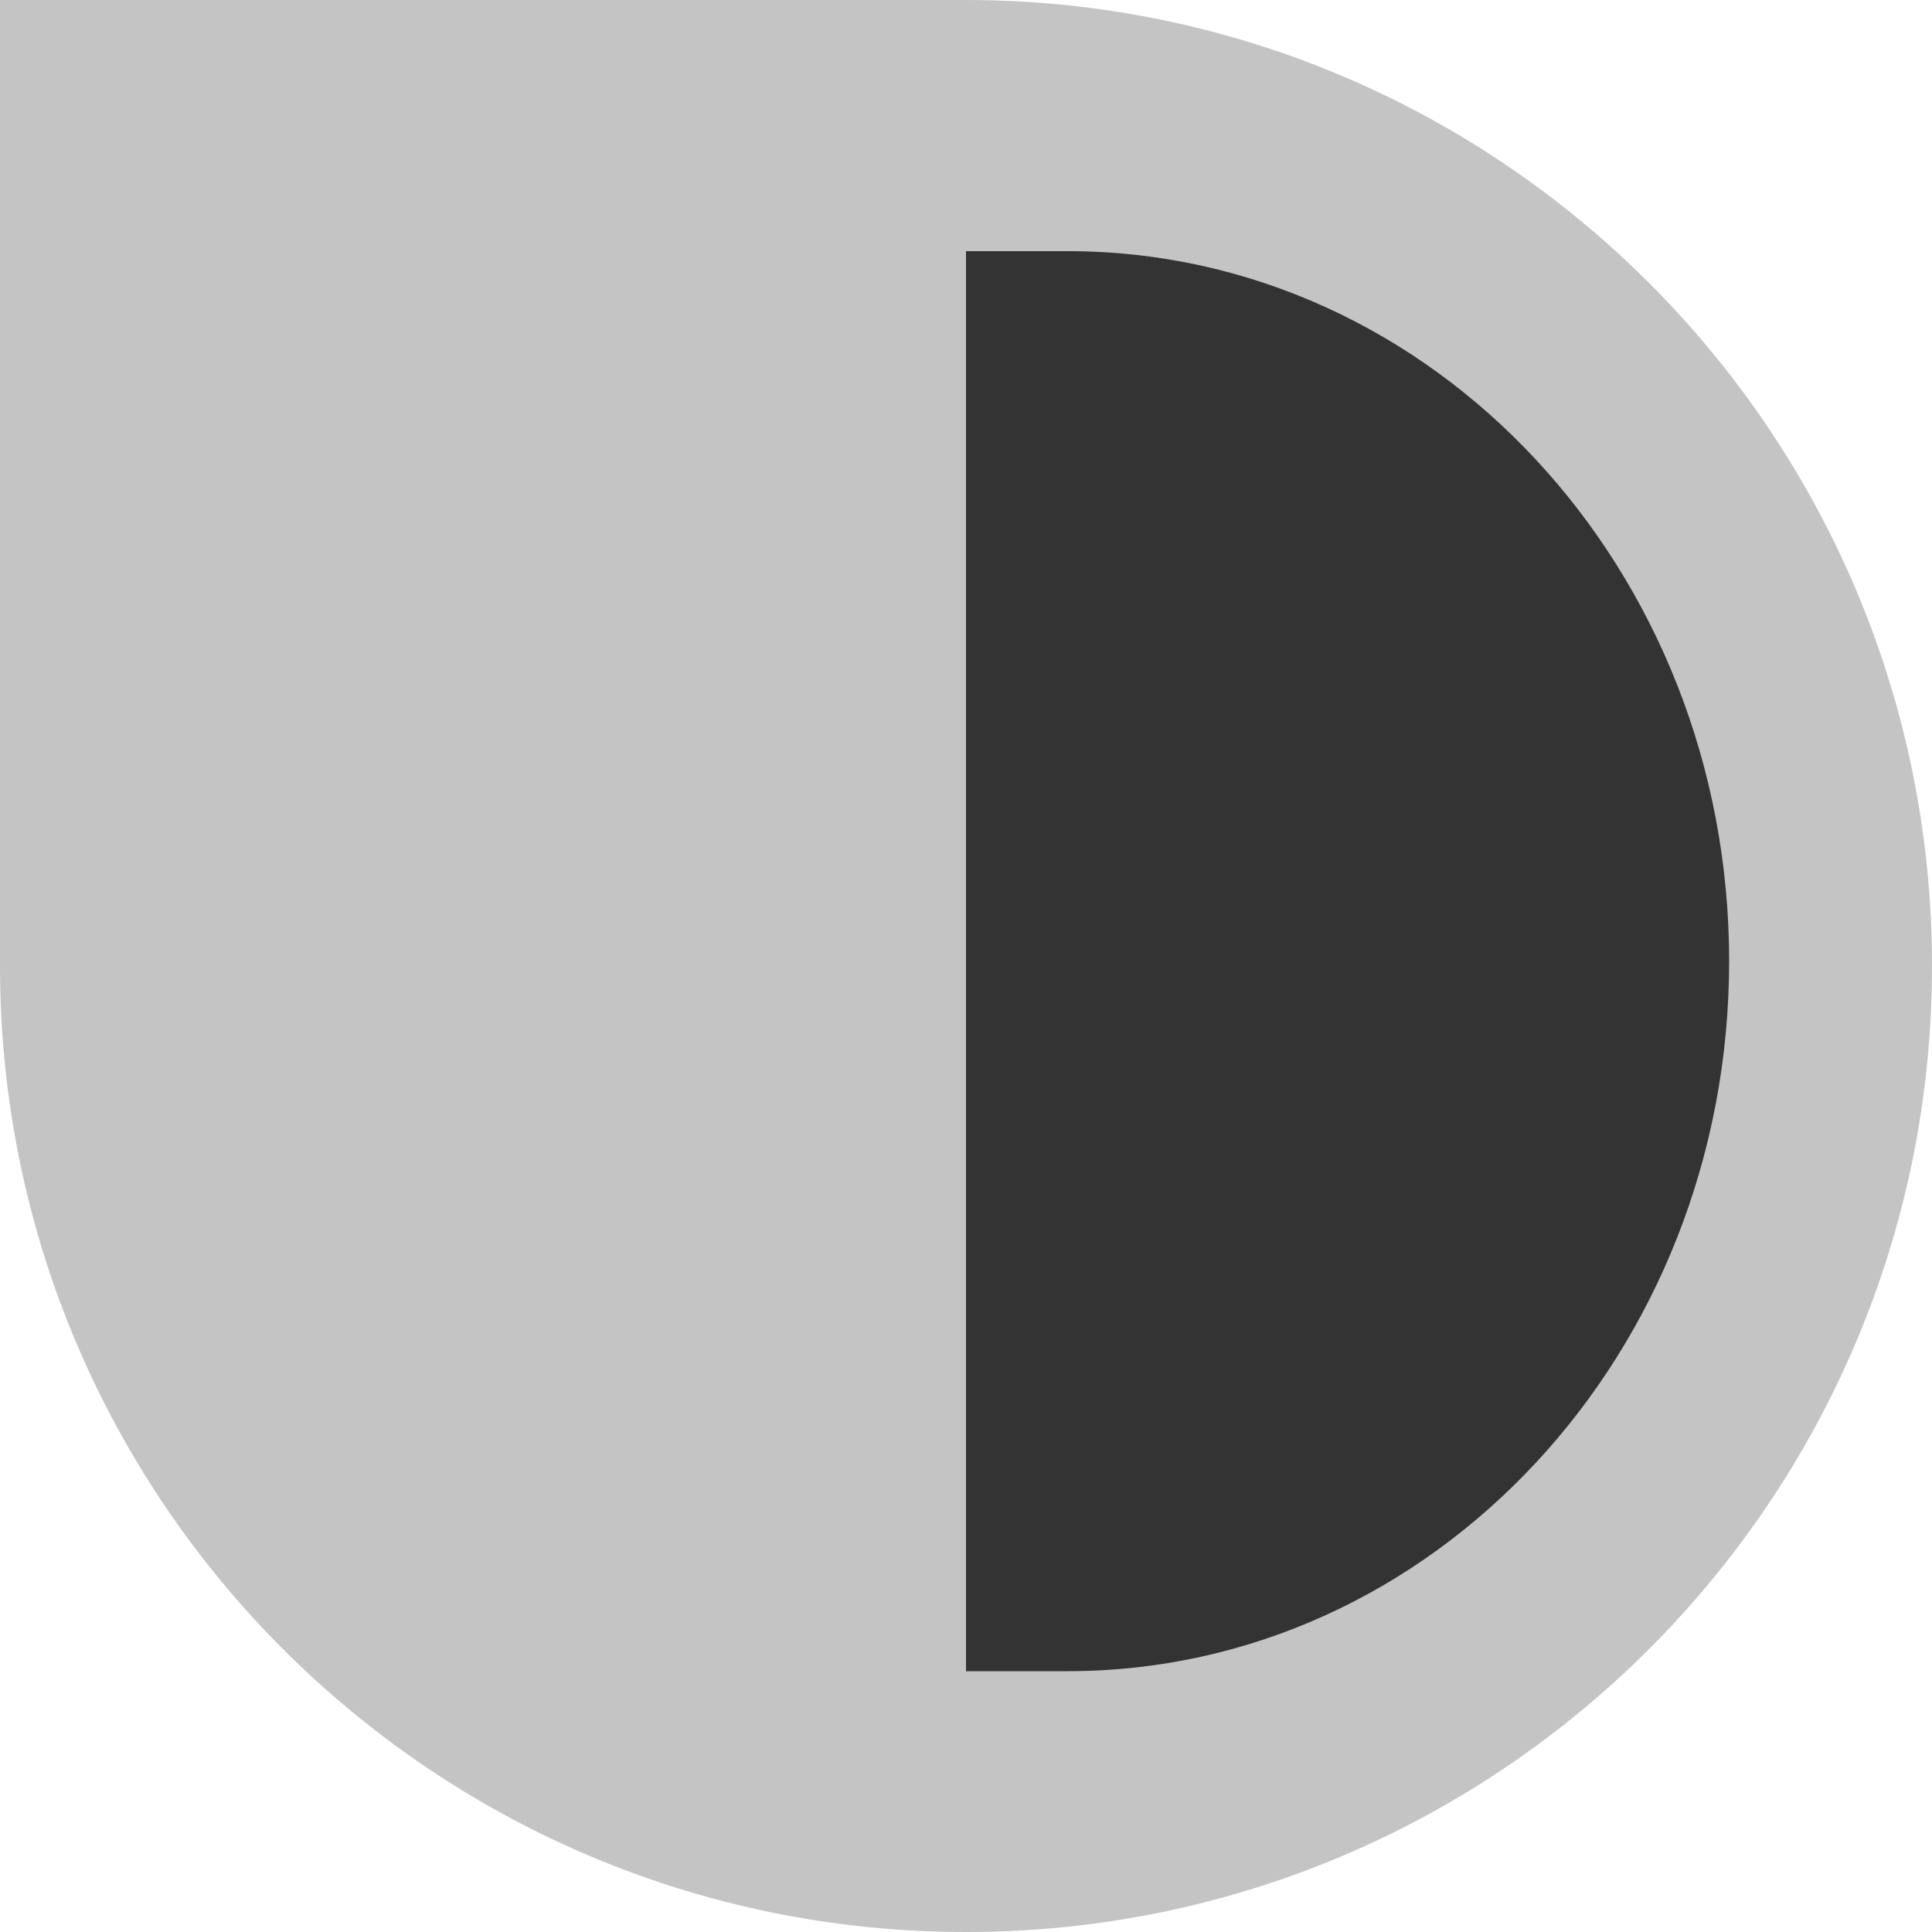
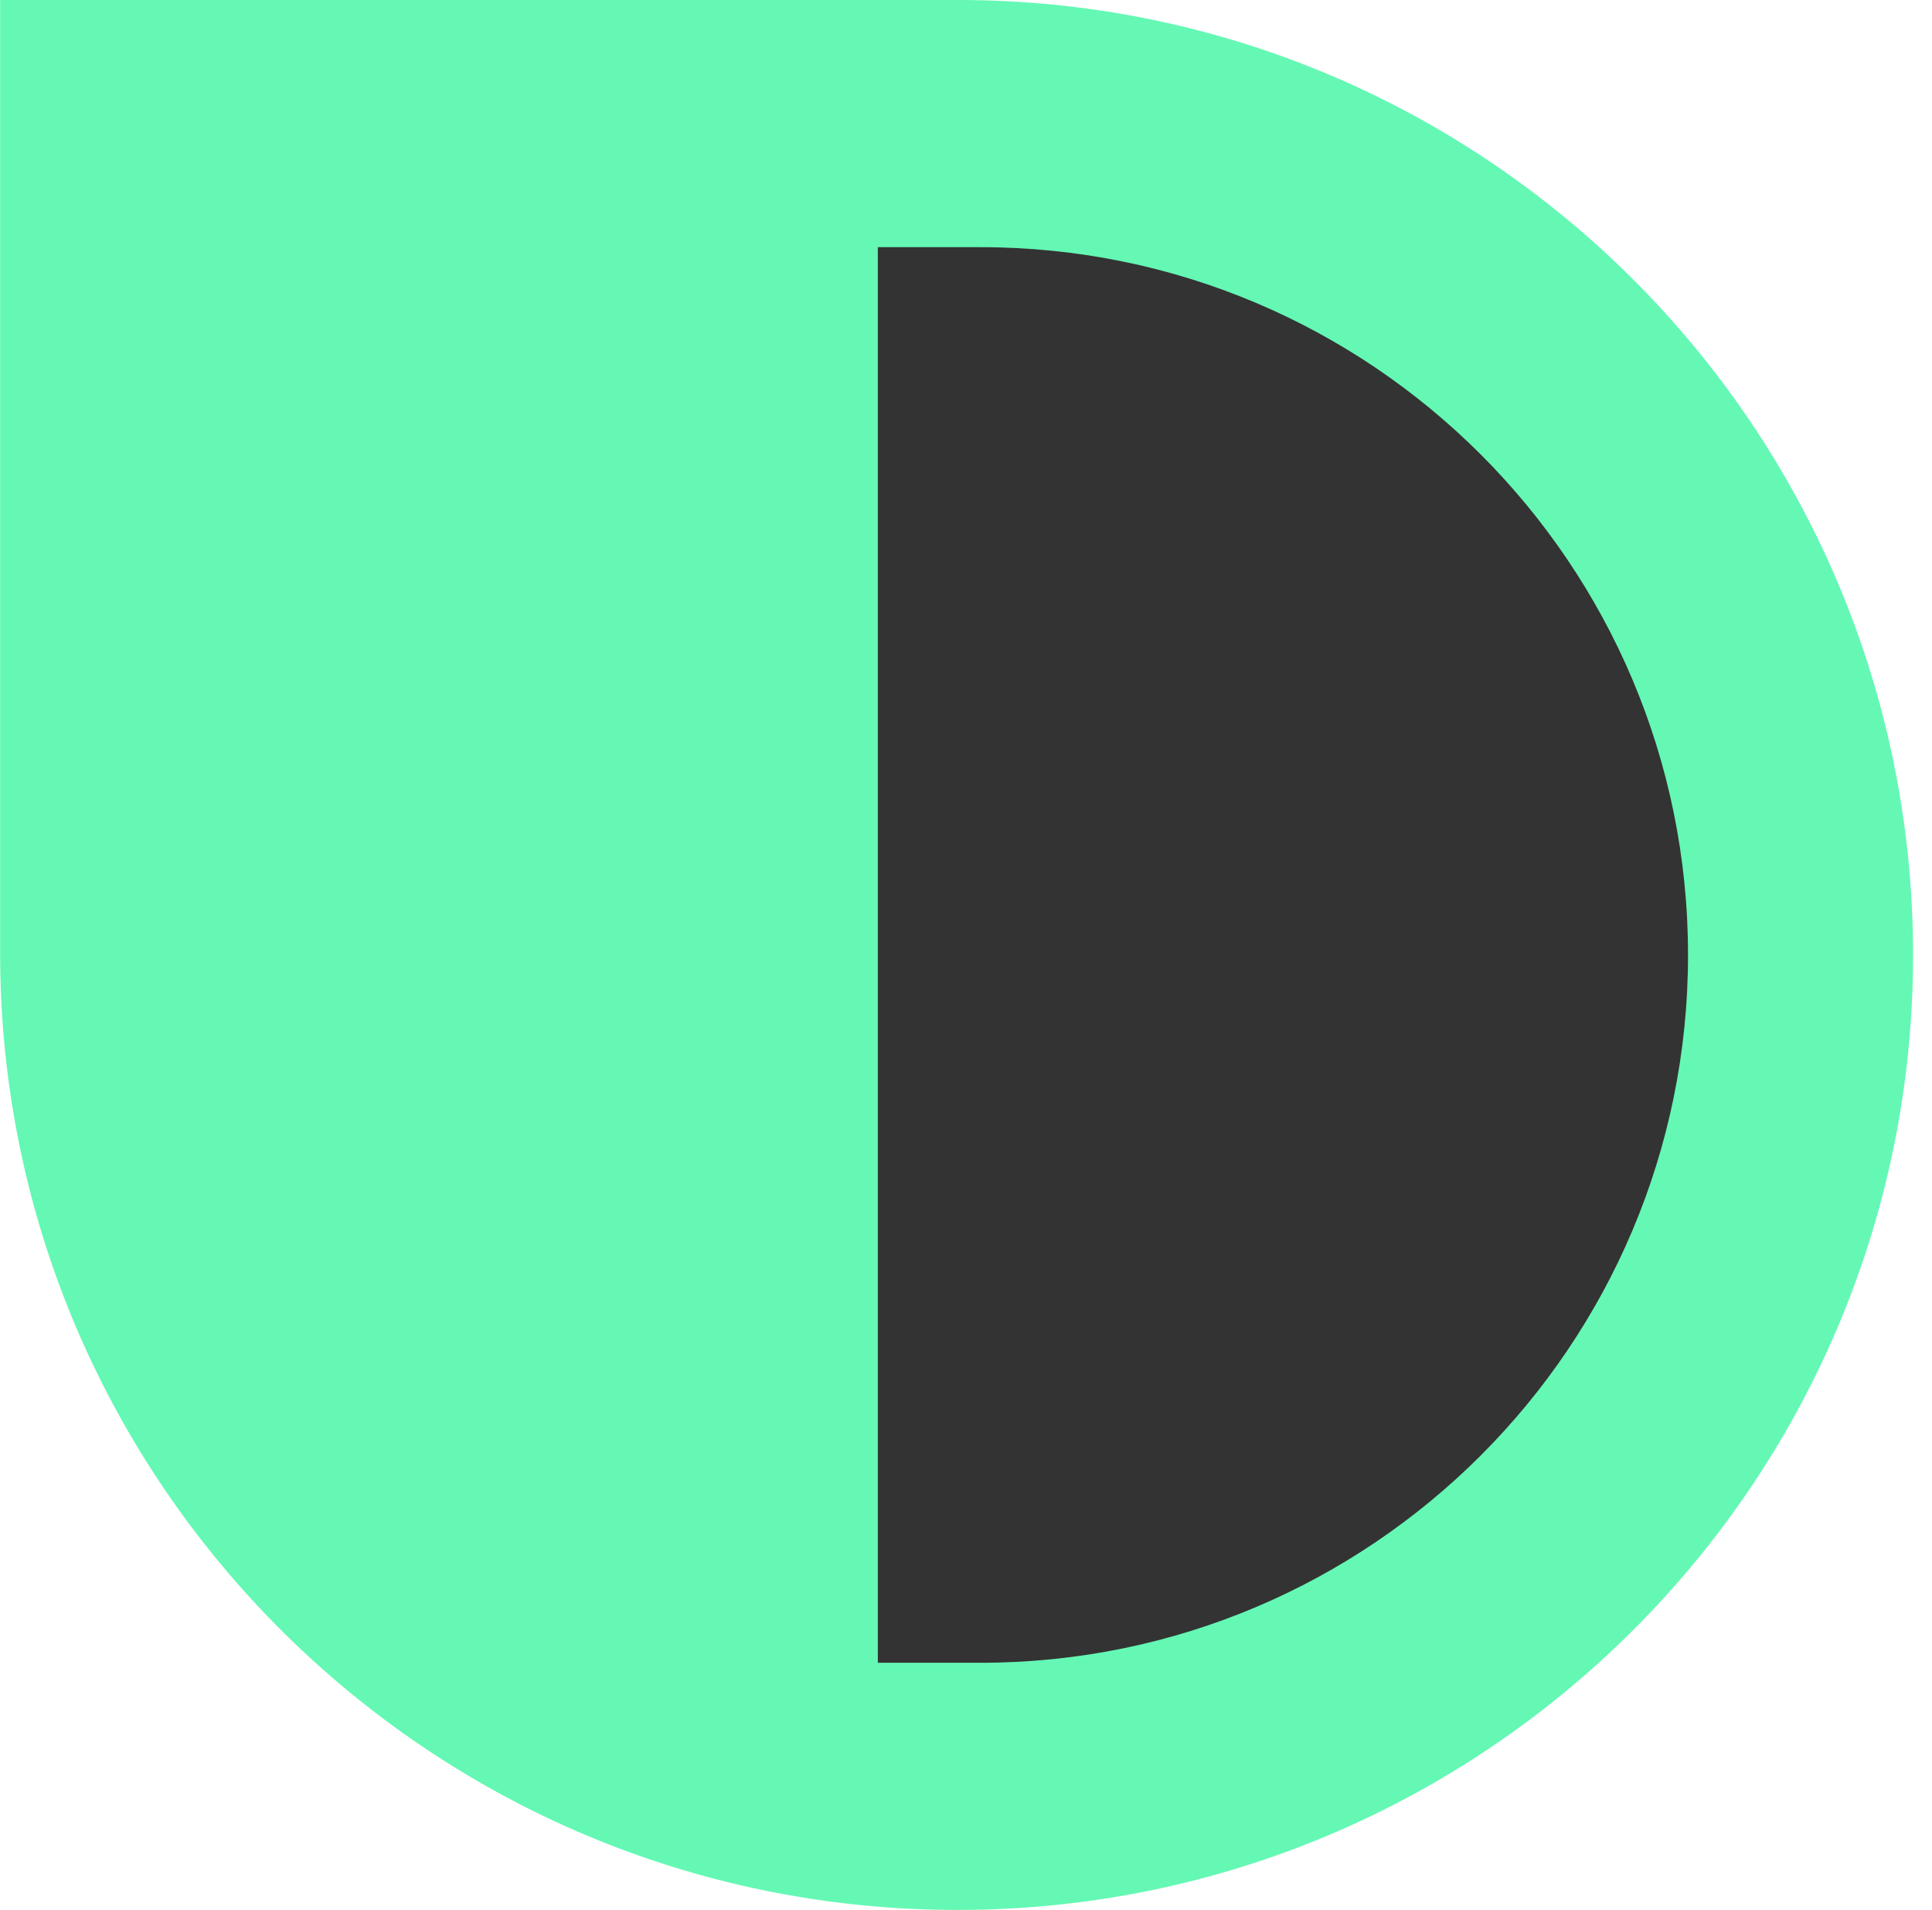
- <svg xmlns="http://www.w3.org/2000/svg" width="200" height="200" viewBox="0 0 200 200" fill="none">
-   <path d="M0 0H100C155.228 0 200 44.772 200 100C200 155.228 155.228 200 100 200C44.772 200 0 155.228 0 100V0Z" fill="#C4C4C4" />
-   <path d="M100 26H110.533C148.346 26 179 58.907 179 99.5C179 140.093 148.346 173 110.533 173H100V26Z" fill="#333333" />
+ <svg xmlns="http://www.w3.org/2000/svg" width="86" height="85" viewBox="0 0 86 85" fill="none">
+   <path d="M0.005 0H42.657C66.13 0 85.157 19.028 85.157 42.5V42.5C85.157 65.972 66.092 85 42.62 85V85C19.105 85 0.005 65.938 0.005 42.424V0Z" fill="#64F8B4" />
+   <path d="M39.075 11H43.64C61.037 11 75.14 25.103 75.14 42.5V42.5C75.14 59.897 61.037 74 43.64 74H39.075V11Z" fill="#333333" />
</svg>
